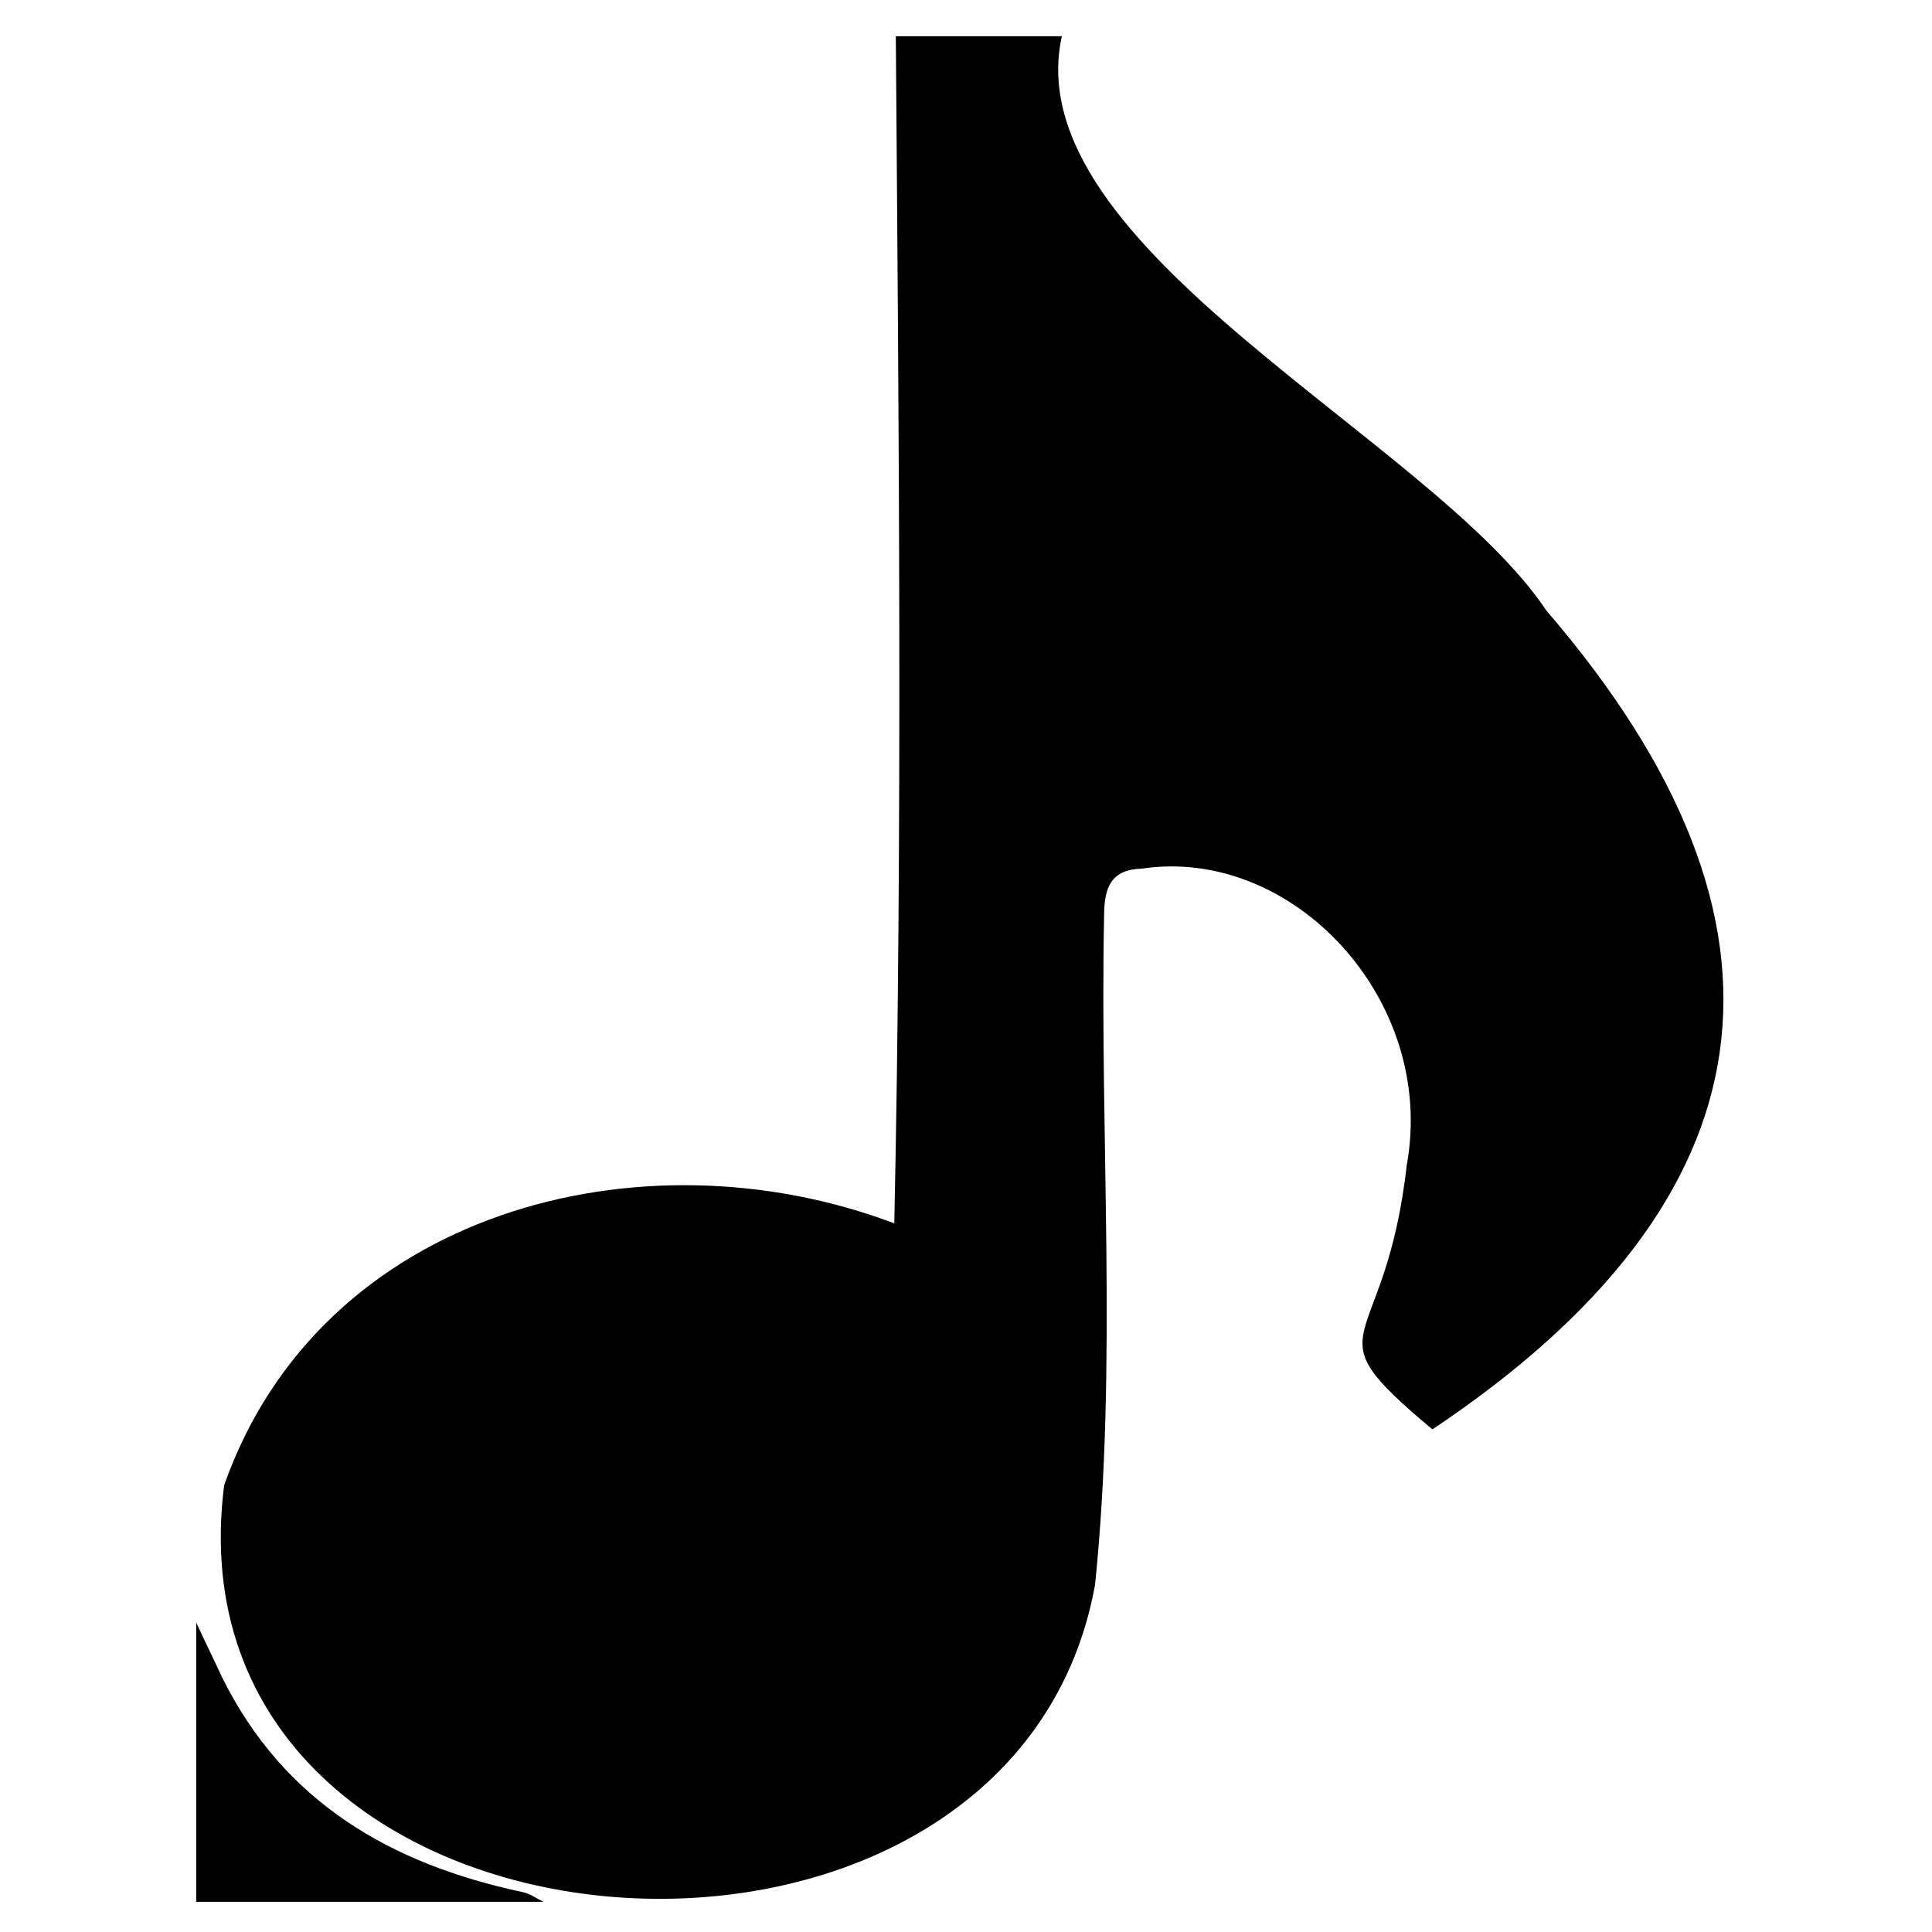
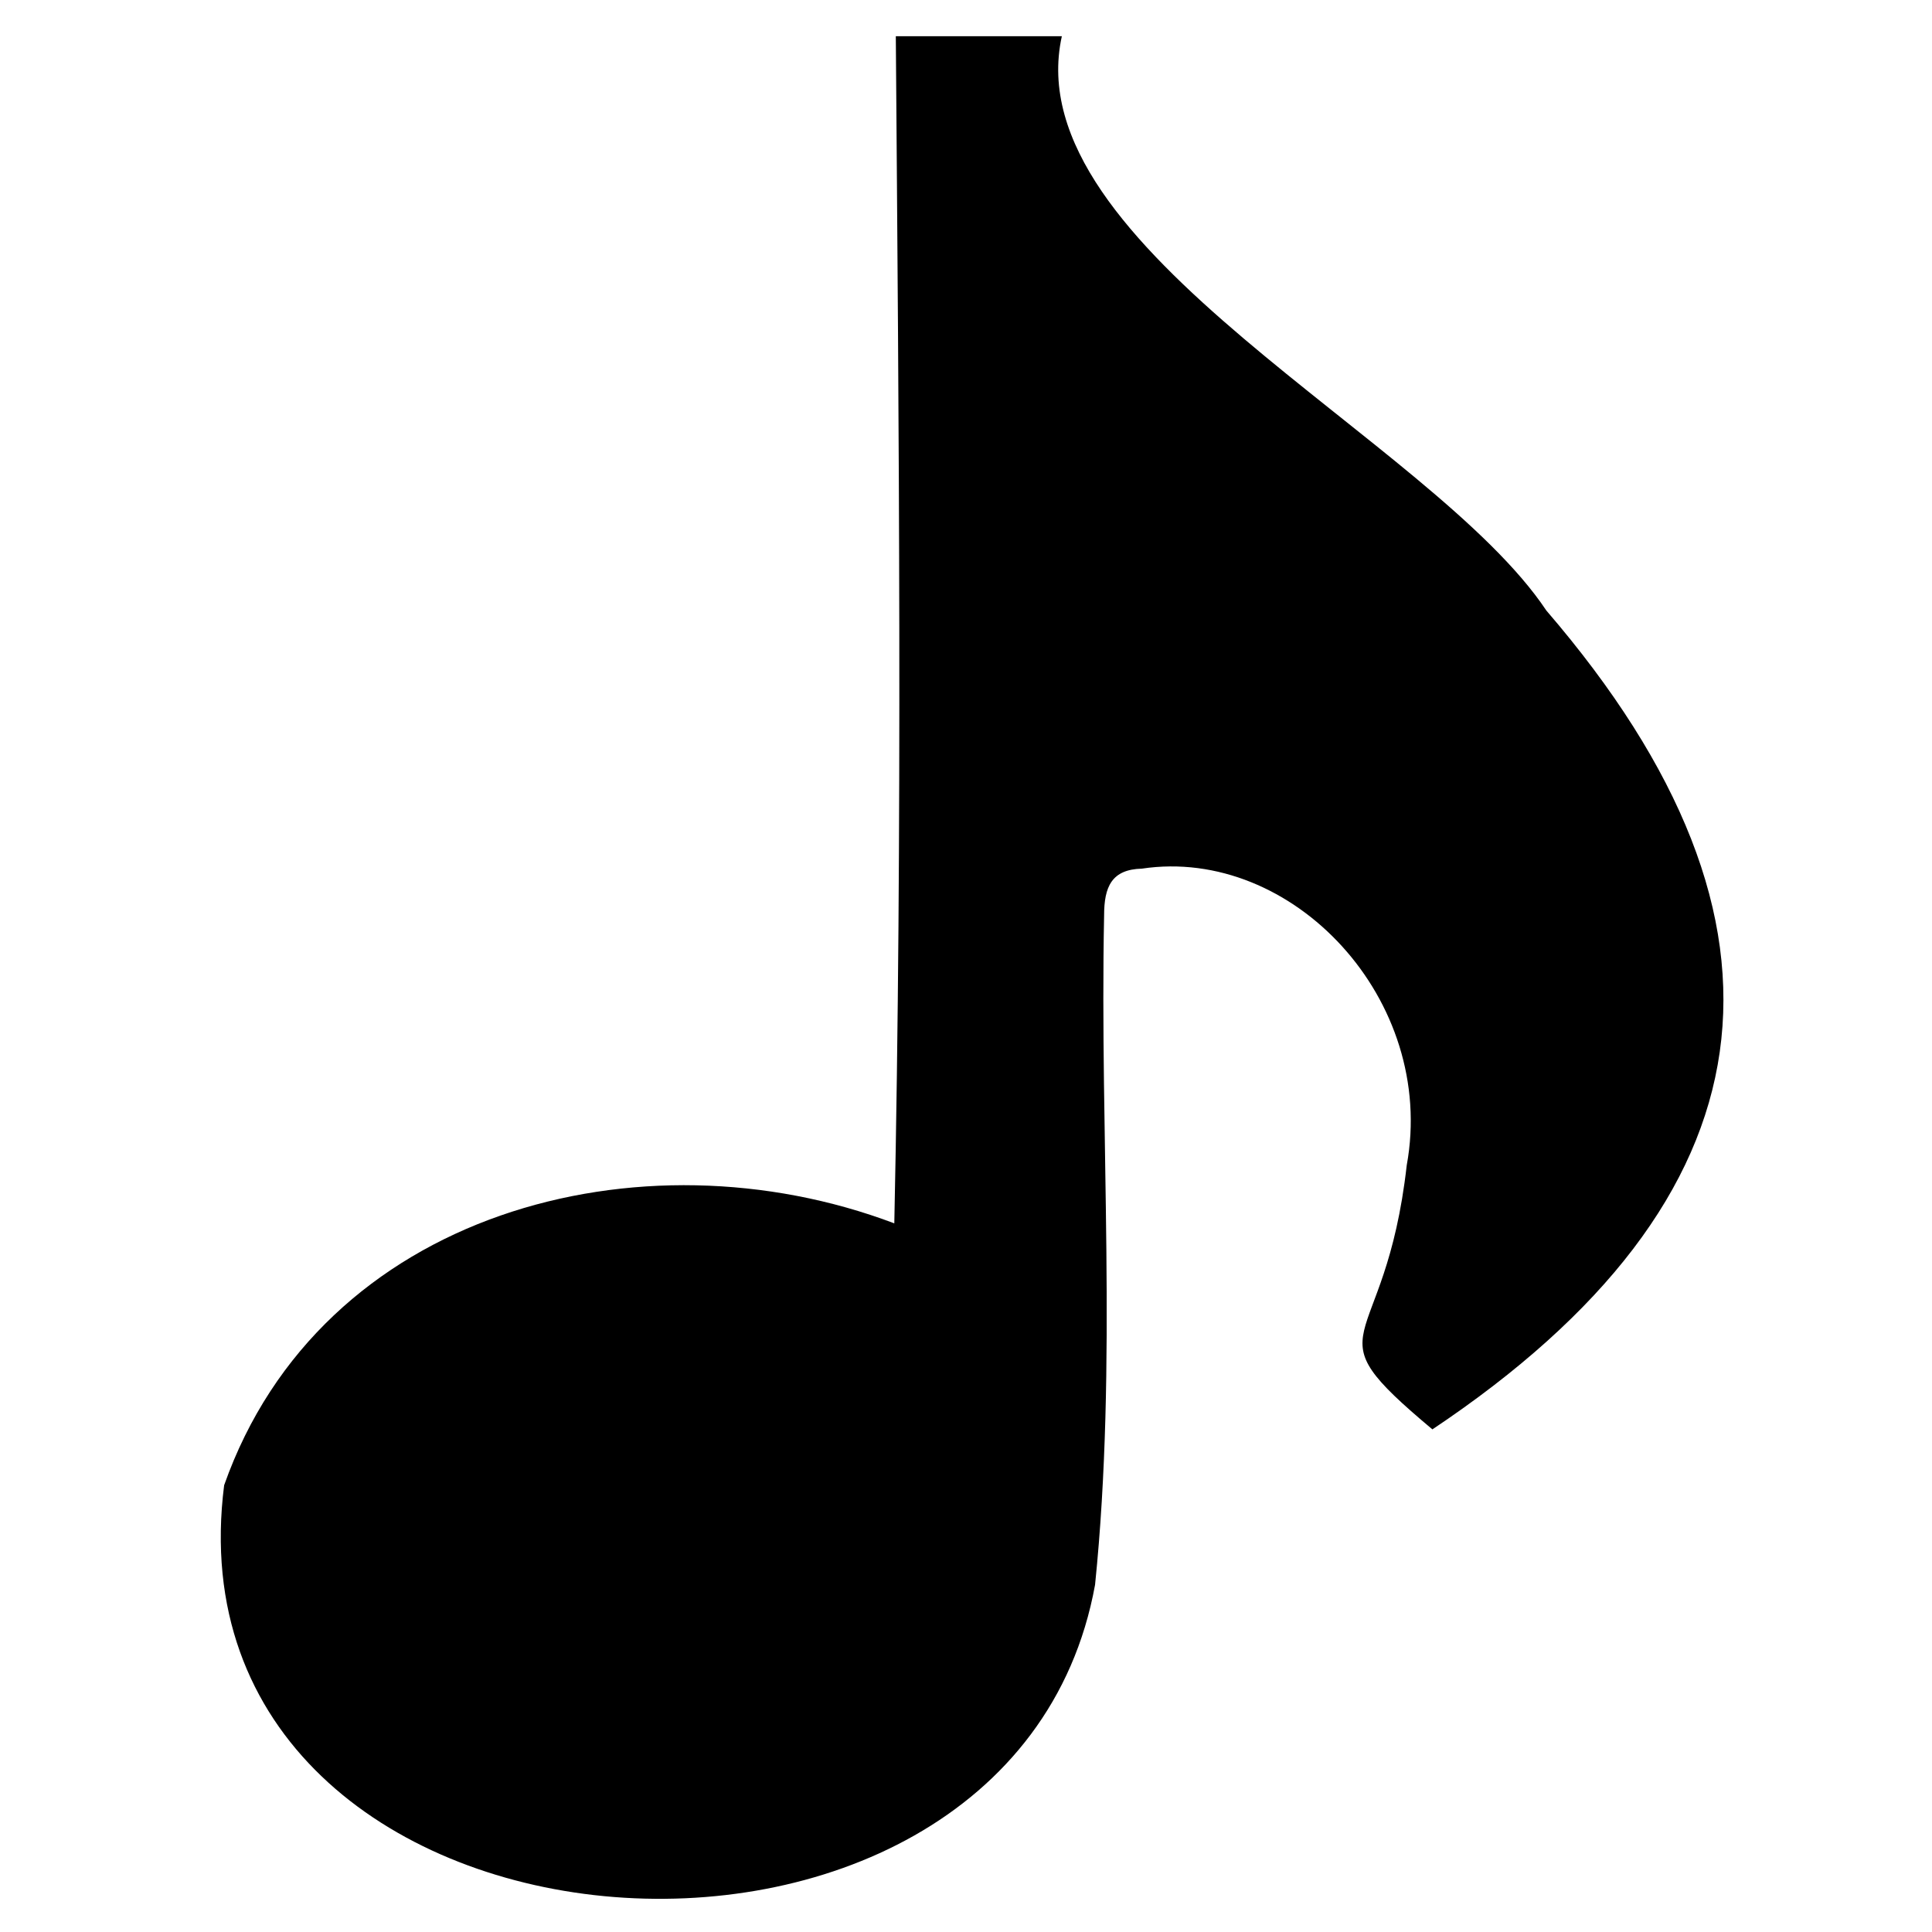
- <svg xmlns="http://www.w3.org/2000/svg" version="1.1" x="0px" y="0px" viewBox="0 0 256 256" style="enable-background:new 0 0 256 256;" xml:space="preserve">
+ <svg xmlns="http://www.w3.org/2000/svg" version="1.1" id="Layer_1" x="0px" y="0px" viewBox="0 0 256 256" style="enable-background:new 0 0 256 256;" xml:space="preserve">
  <g id="Layer_3_xA0_Image_1_">
    <path d="M29.7,196.8c12.8-36.3,55.2-47.4,88.8-34.7c1.1-52.3,0.6-104.9,0.2-157.3c7.3,0,14.7,0,22,0c-6.2,28.1,49,53.3,64.2,76.1   c35.9,41.7,30.4,78.1-15.1,108.5c-16.7-14-6.3-9.3-3.4-35c4-21.9-15.1-42.3-35.1-39.3c-4,0.1-5,2.4-5,6.2   c-0.6,29.5,1.8,59.3-1.2,88.7C133.9,271.6,21.3,262.8,29.7,196.8z" />
  </g>
-   <g id="Layer_1_xA0_Image_1_">
-     <g>
-       <path d="M26,215c1.1,2.4,2.3,4.8,3.4,7.2c8.2,16.6,22.4,24.8,39.8,28.5c1,0.2,1.8,0.8,2.8,1.3c-15.3,0-30.7,0-46,0    C26,239.7,26,227.3,26,215z" />
-     </g>
-   </g>
</svg>
